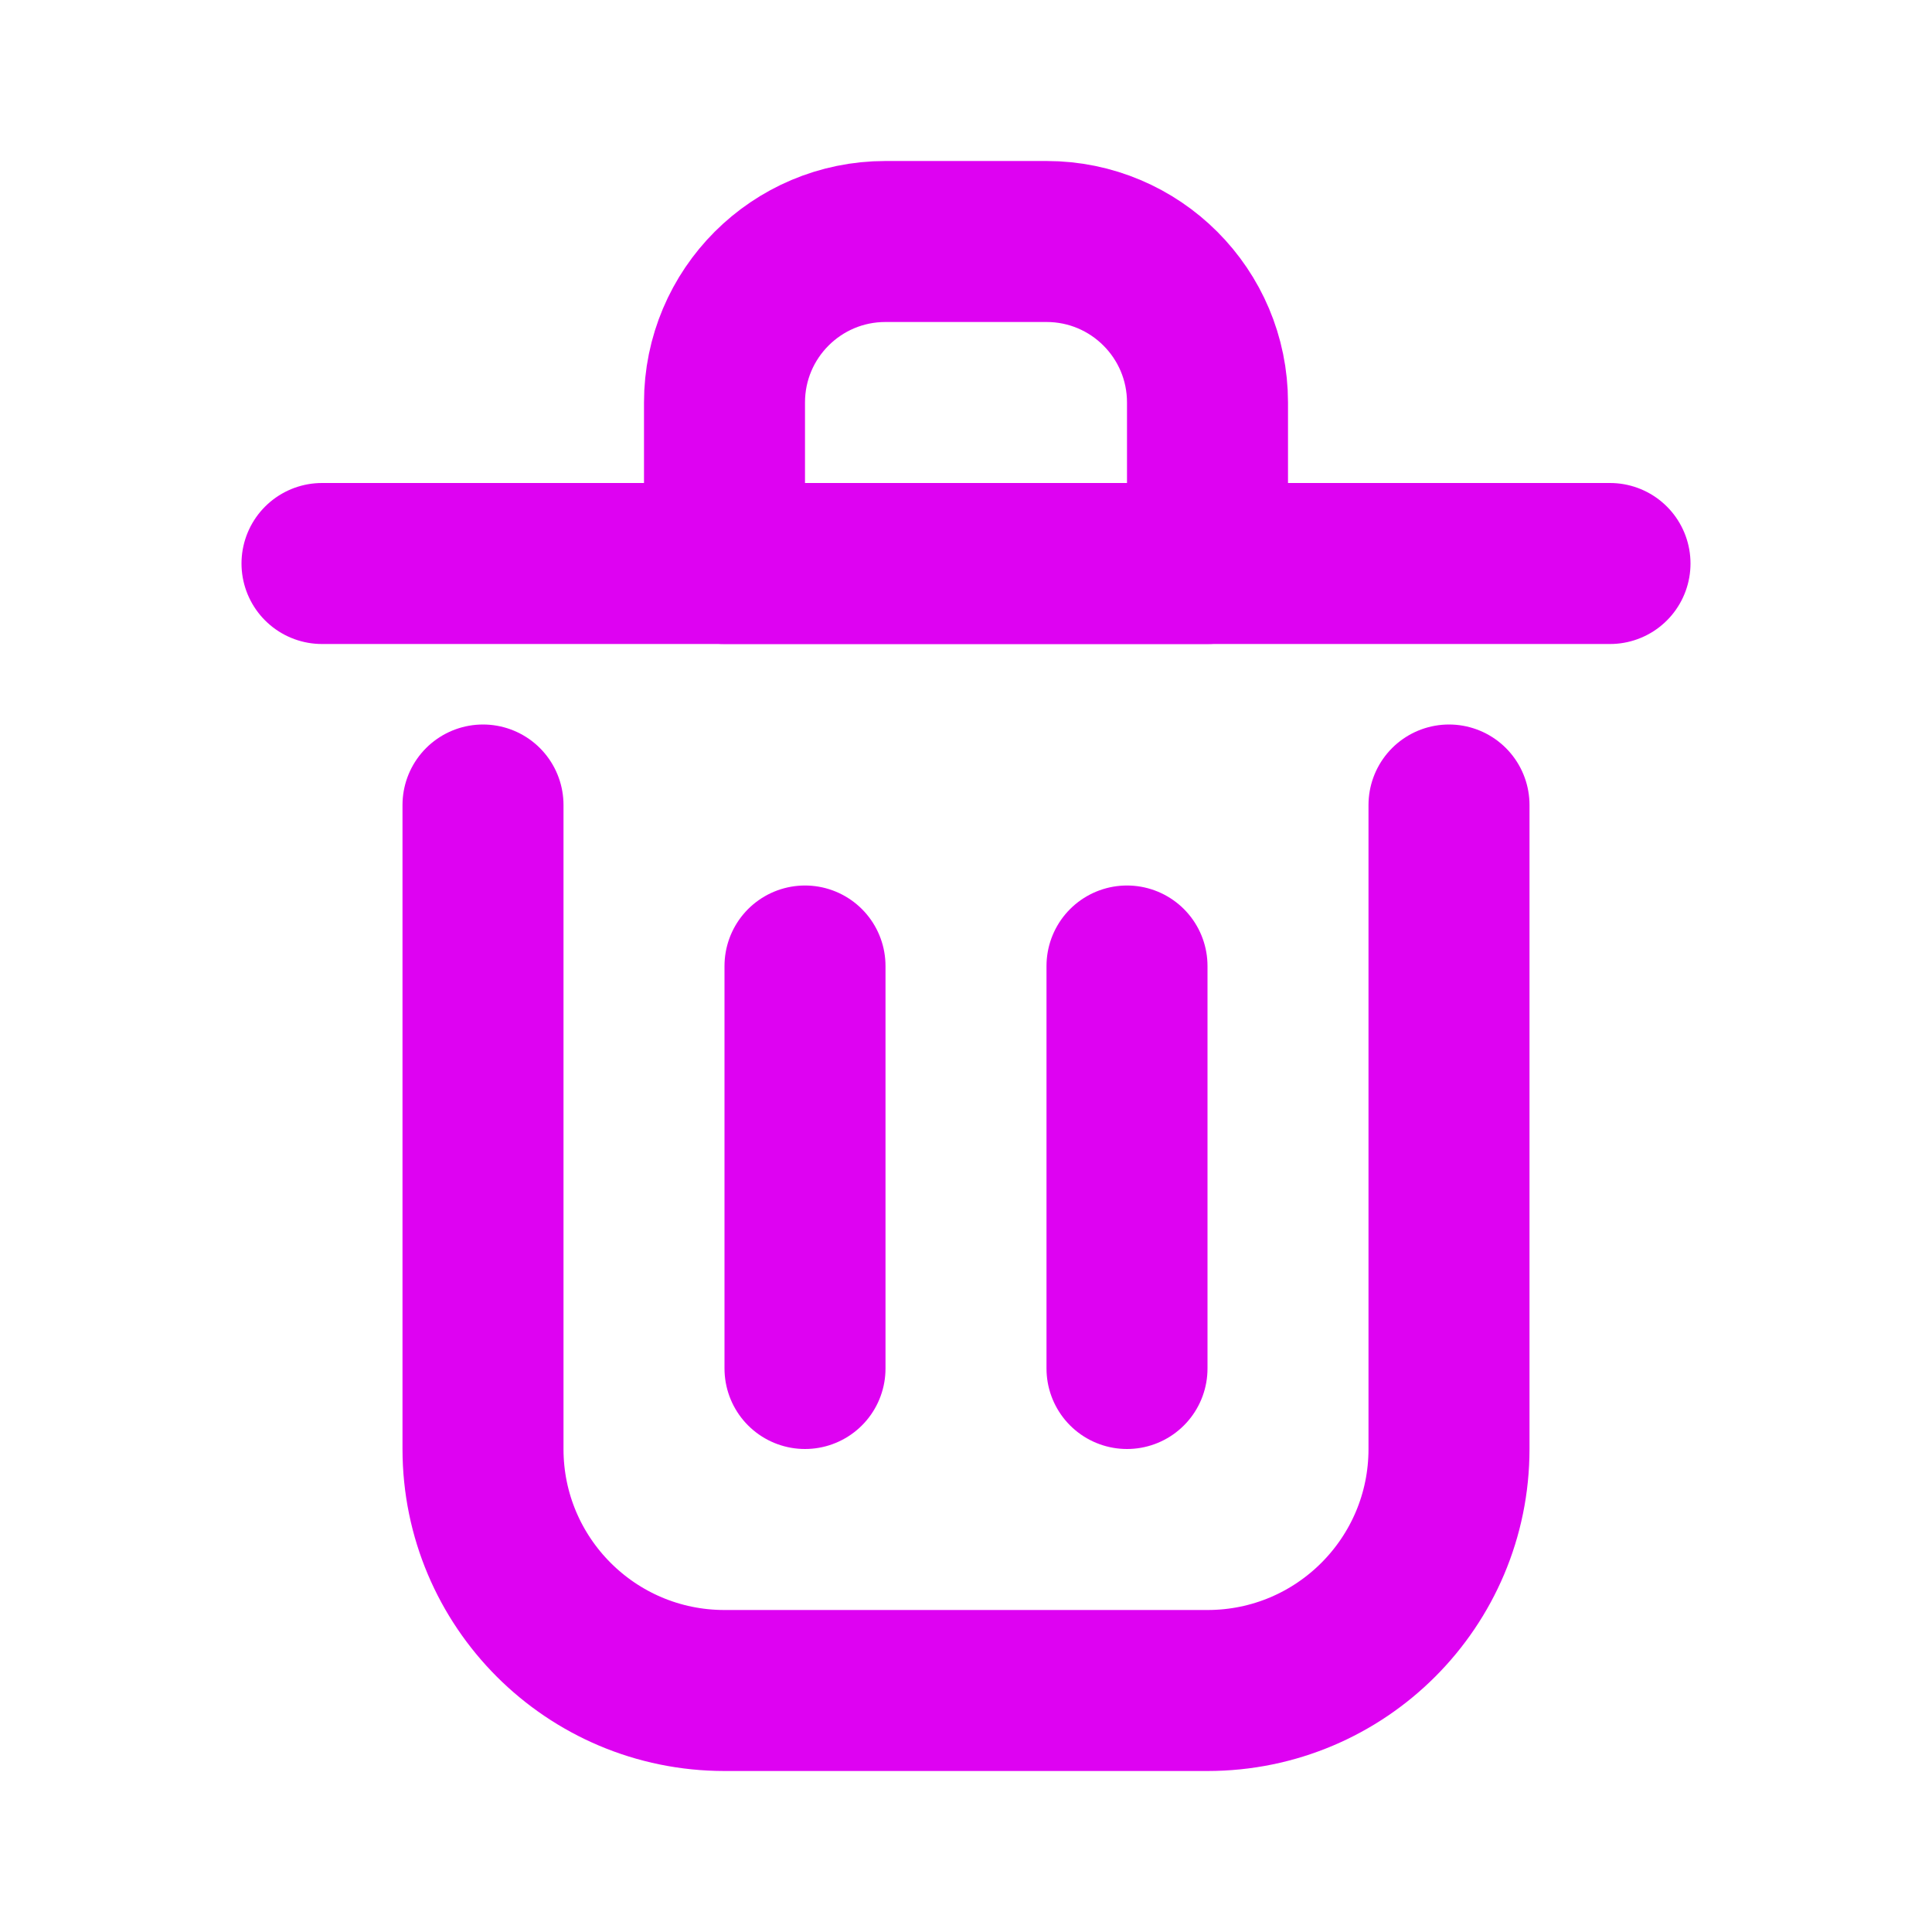
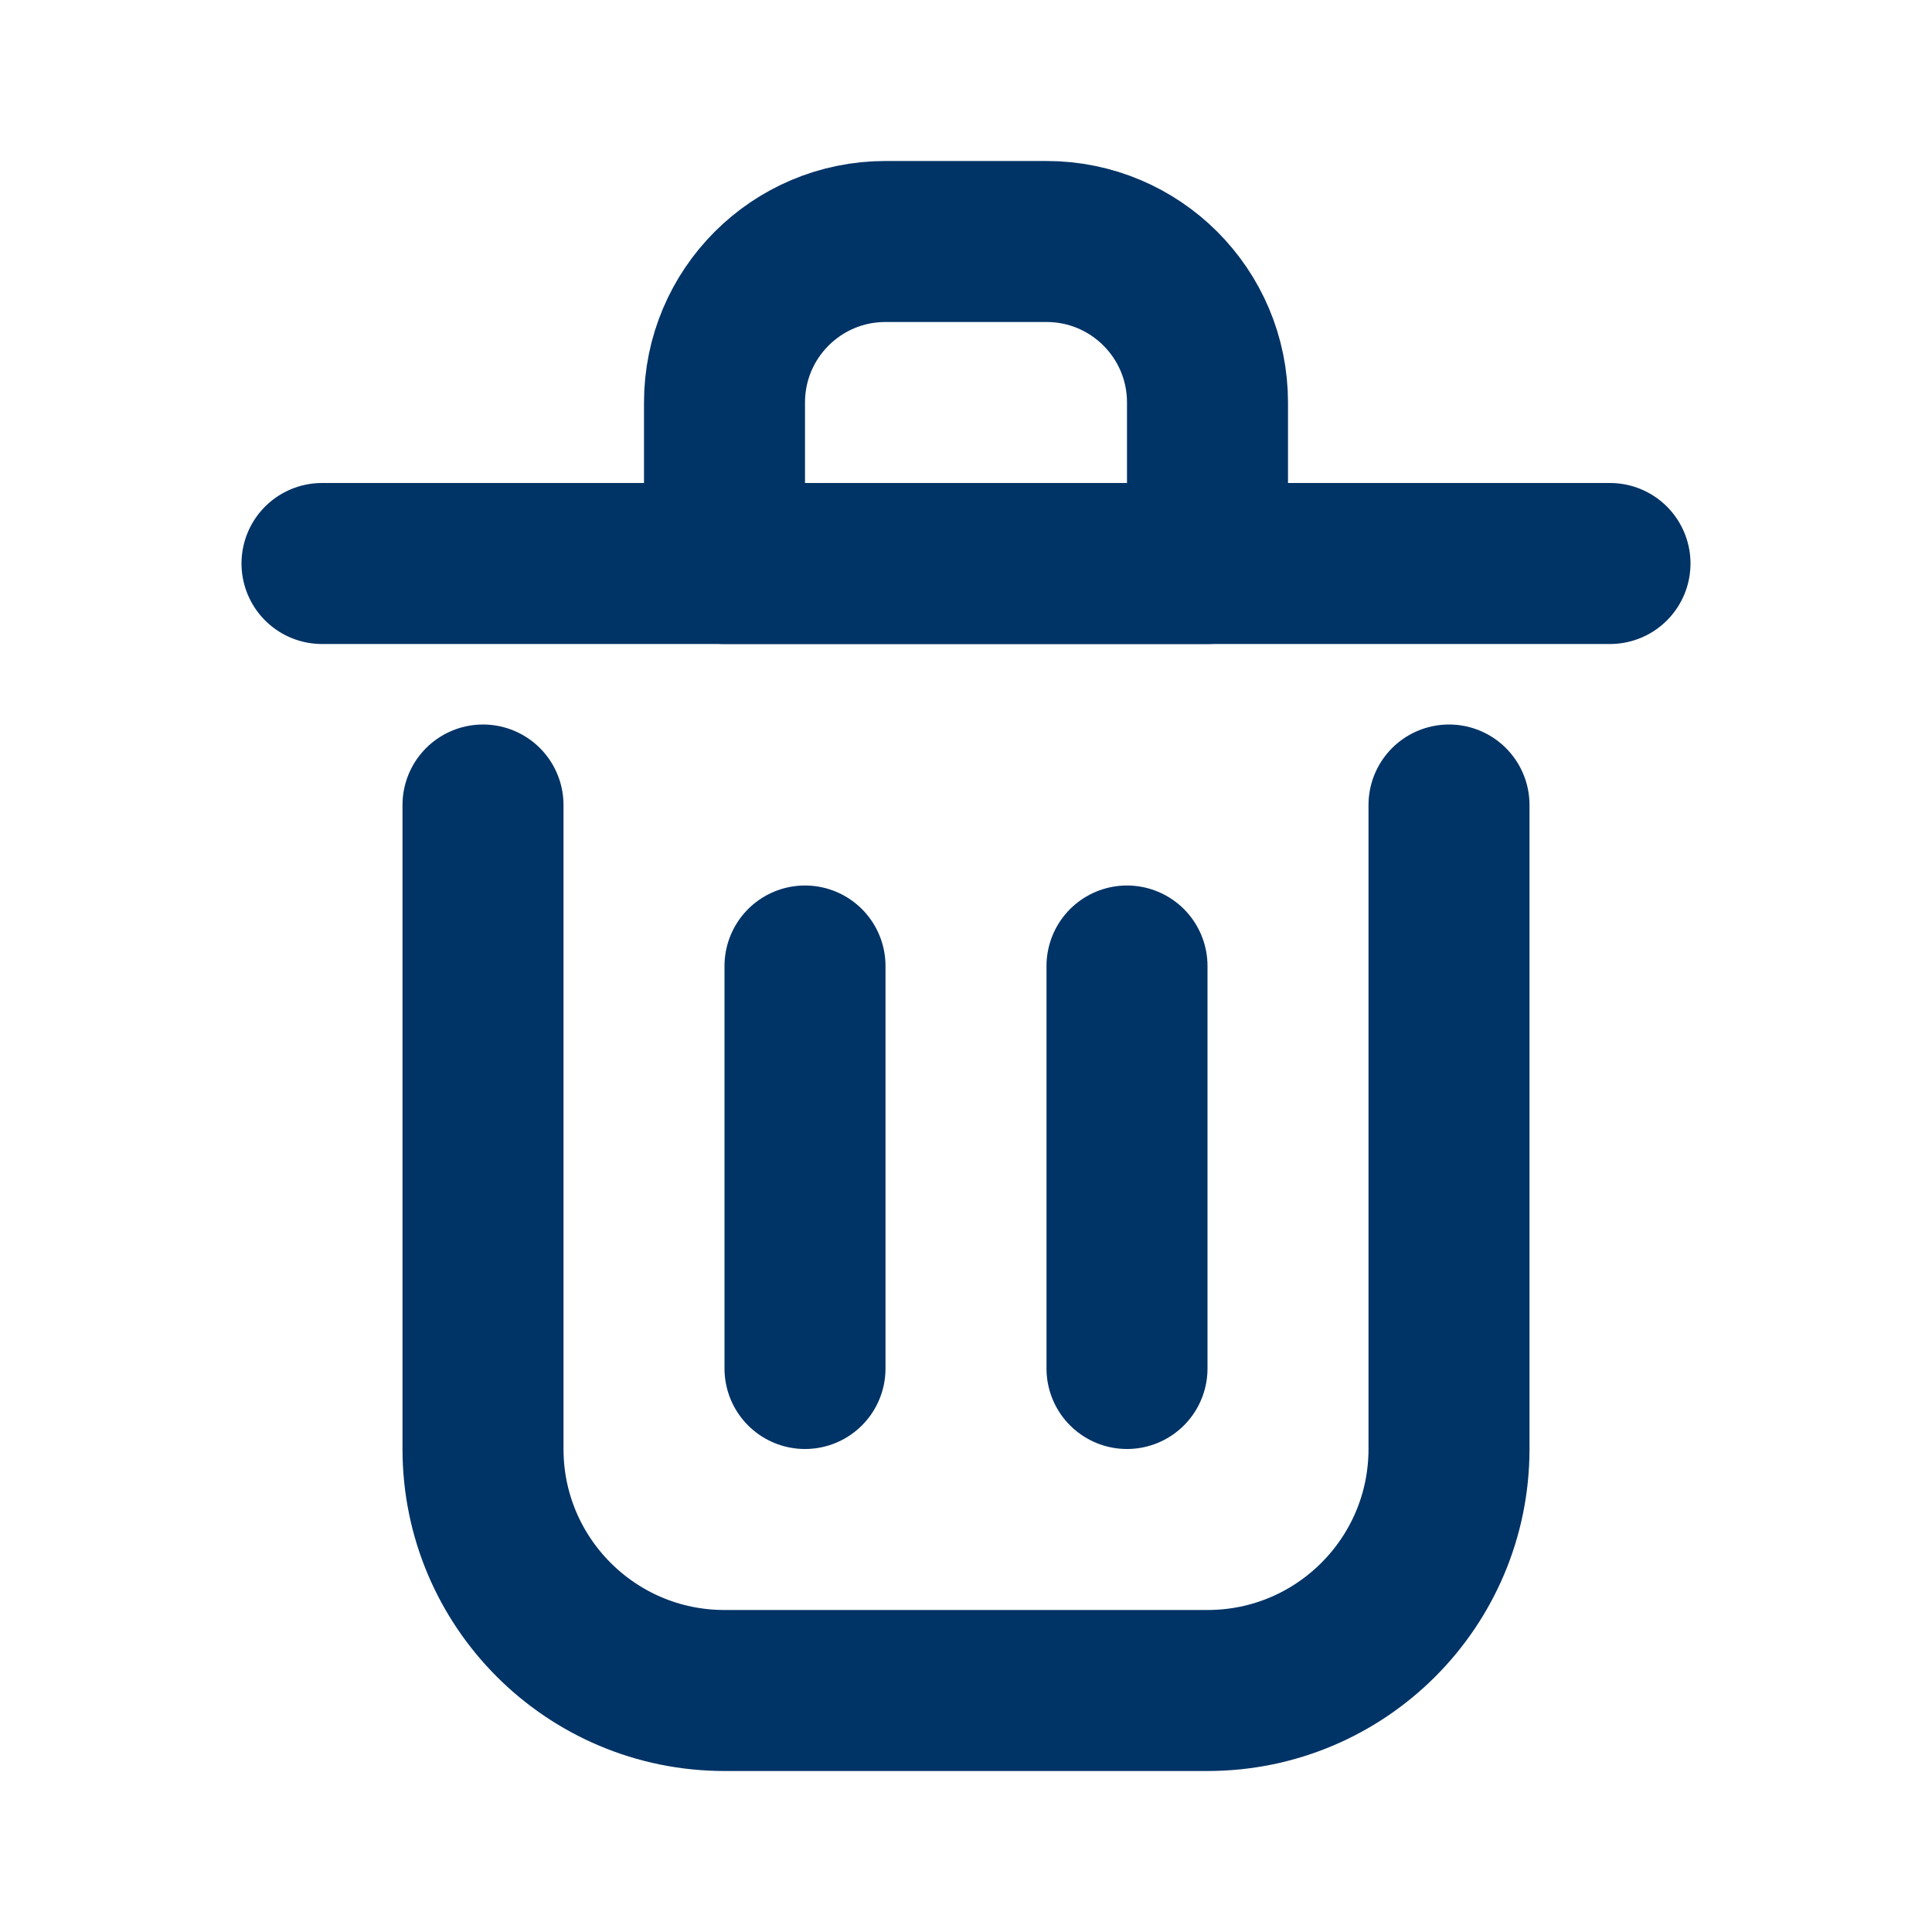
<svg xmlns="http://www.w3.org/2000/svg" width="48px" height="48px" viewBox="0 0 24 24" fill="none">
-   <path d="M10 12V17" stroke="hsl(295, 98%, 48%)" stroke-width="2" stroke-linecap="round" stroke-linejoin="round" />
-   <path d="M14 12V17" stroke="hsl(295, 98%, 48%)" stroke-width="2" stroke-linecap="round" stroke-linejoin="round" />
-   <path d="M4 7H20" stroke="hsl(295, 98%, 48%)" stroke-width="2" stroke-linecap="round" stroke-linejoin="round" />
-   <path d="M6 10V18C6 19.657 7.343 21 9 21H15C16.657 21 18 19.657 18 18V10" stroke="hsl(295, 98%, 48%)" stroke-width="2" stroke-linecap="round" stroke-linejoin="round" />
-   <path d="M9 5C9 3.895 9.895 3 11 3H13C14.105 3 15 3.895 15 5V7H9V5Z" stroke="hsl(295, 98%, 48%)" stroke-width="2" stroke-linecap="round" stroke-linejoin="round" />
+   <path d="M10 12V17" stroke="#003366" stroke-width="2" stroke-linecap="round" stroke-linejoin="round" />
+   <path d="M14 12V17" stroke="#003366" stroke-width="2" stroke-linecap="round" stroke-linejoin="round" />
+   <path d="M4 7H20" stroke="#003366" stroke-width="2" stroke-linecap="round" stroke-linejoin="round" />
+   <path d="M6 10V18C6 19.657 7.343 21 9 21H15C16.657 21 18 19.657 18 18V10" stroke="#003366" stroke-width="2" stroke-linecap="round" stroke-linejoin="round" />
+   <path d="M9 5C9 3.895 9.895 3 11 3H13C14.105 3 15 3.895 15 5V7H9V5Z" stroke="#003366" stroke-width="2" stroke-linecap="round" stroke-linejoin="round" />
</svg>
